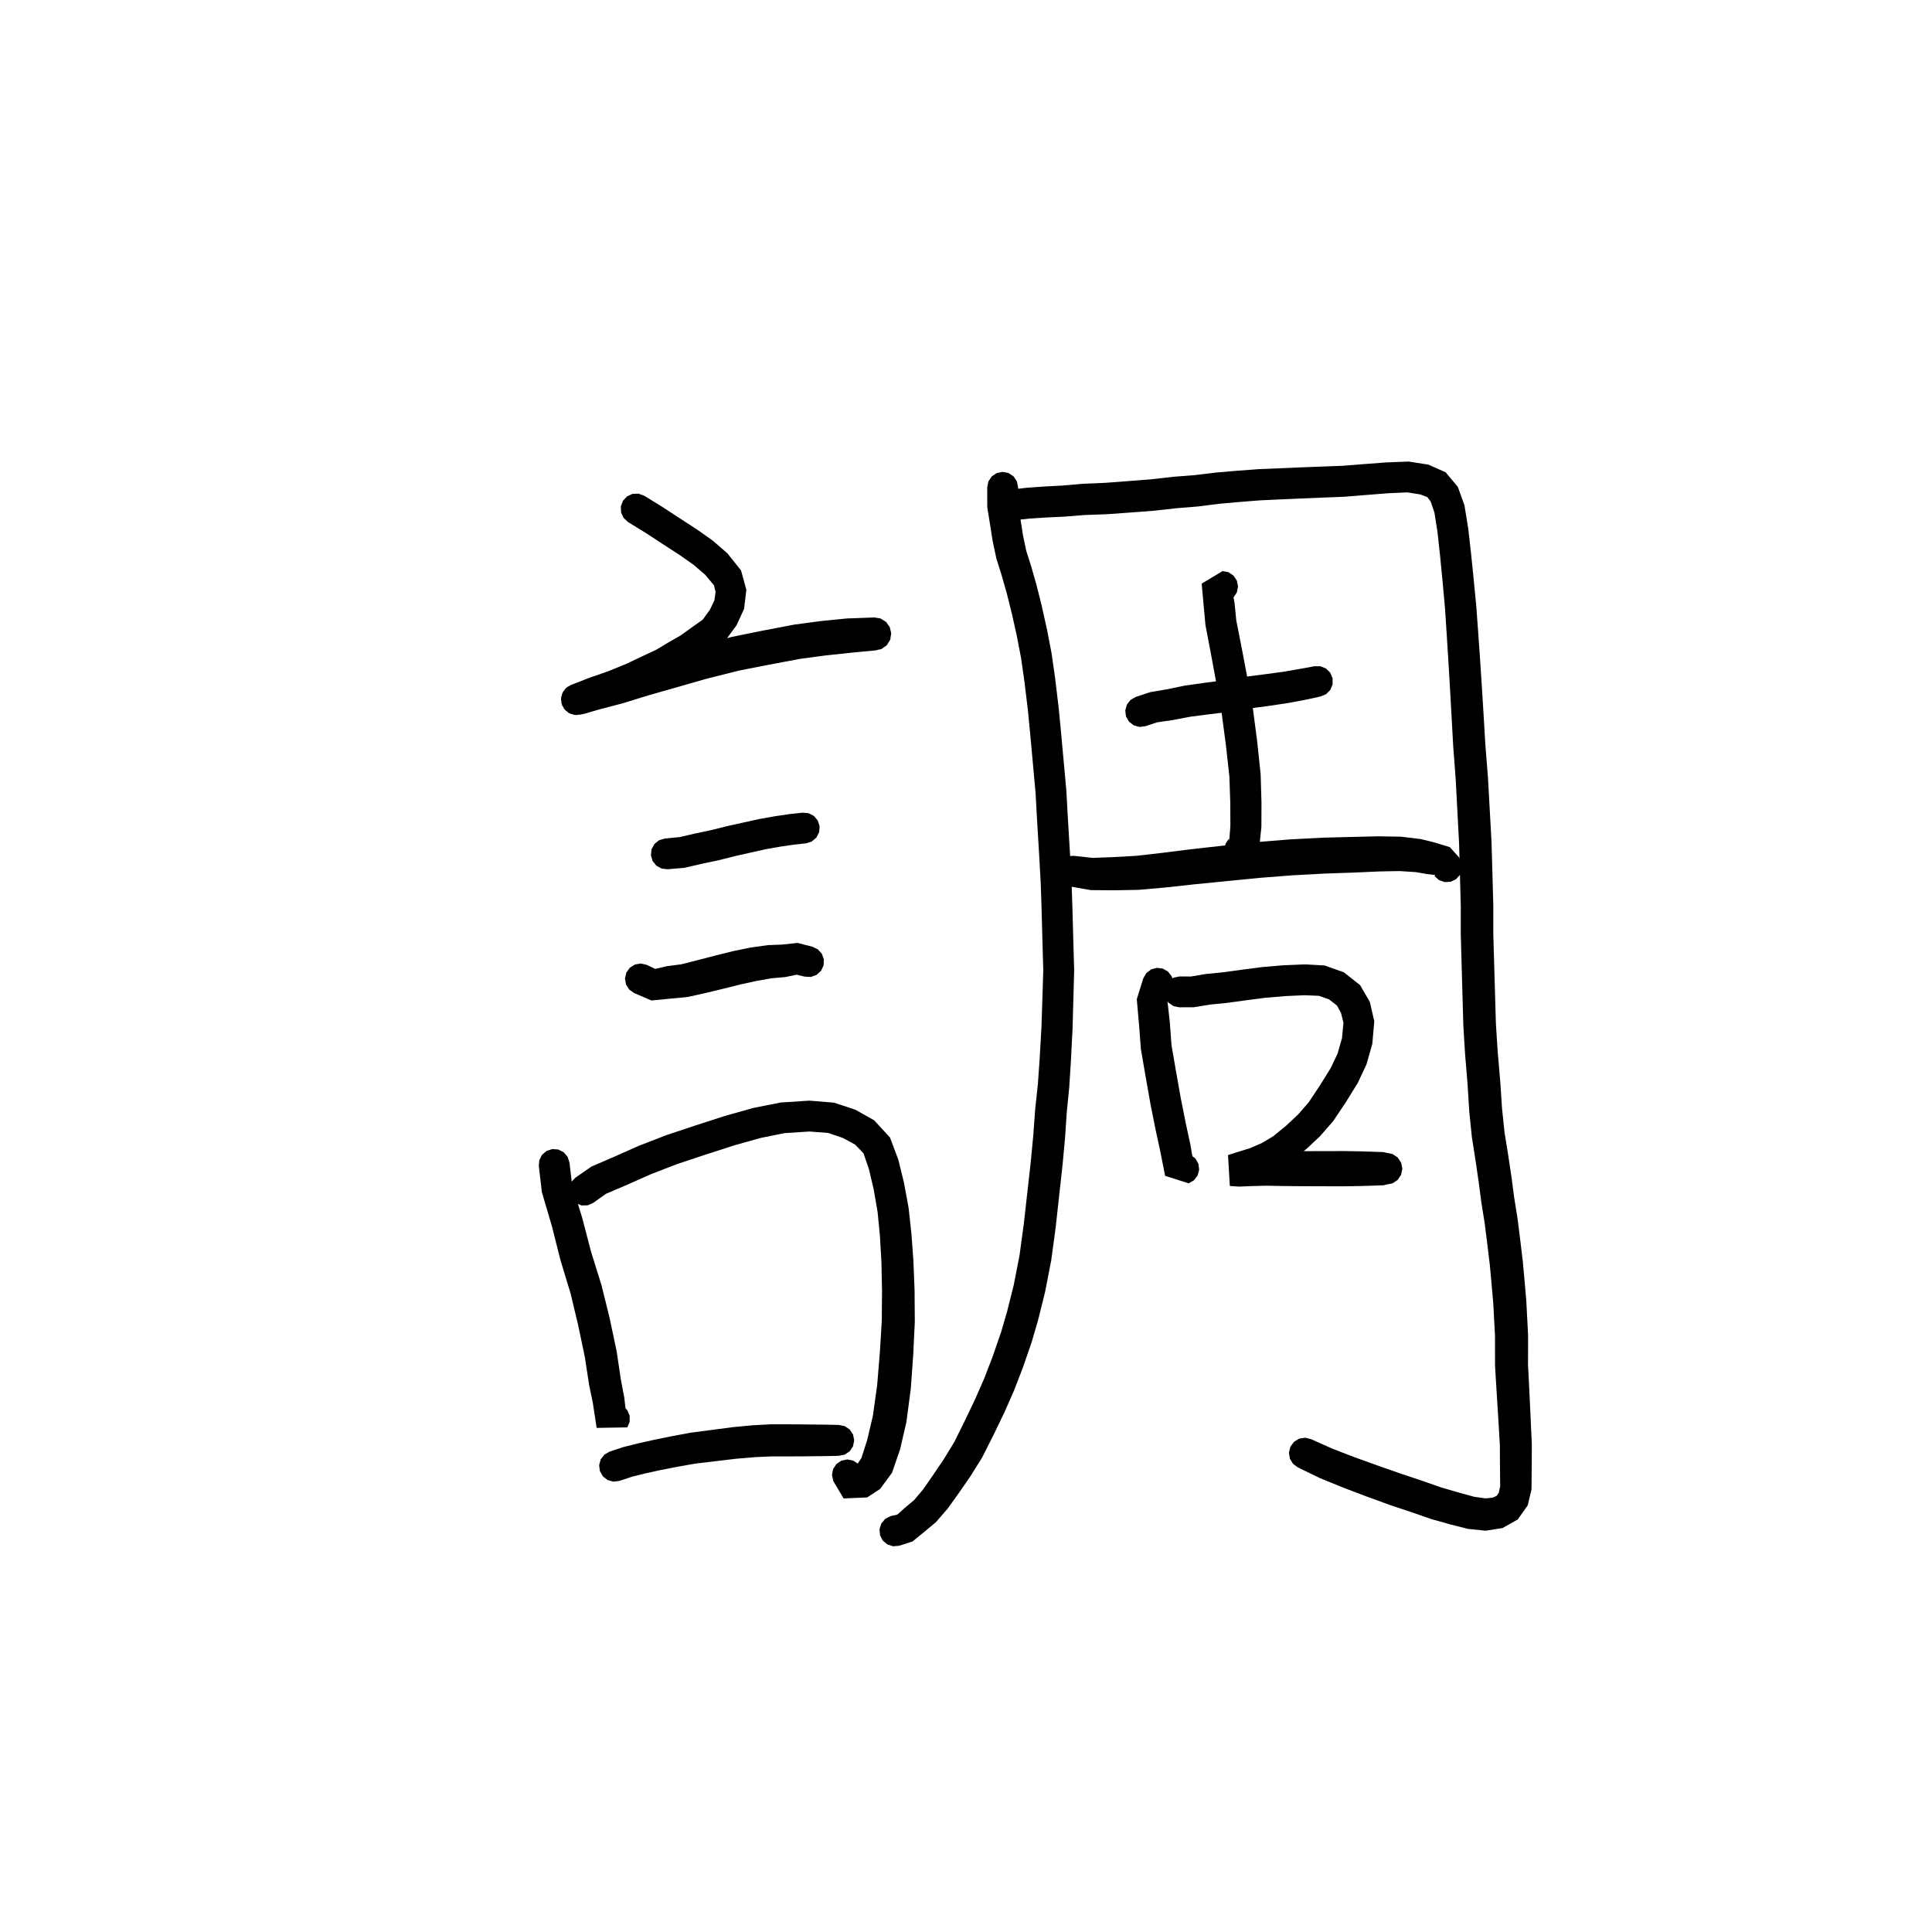
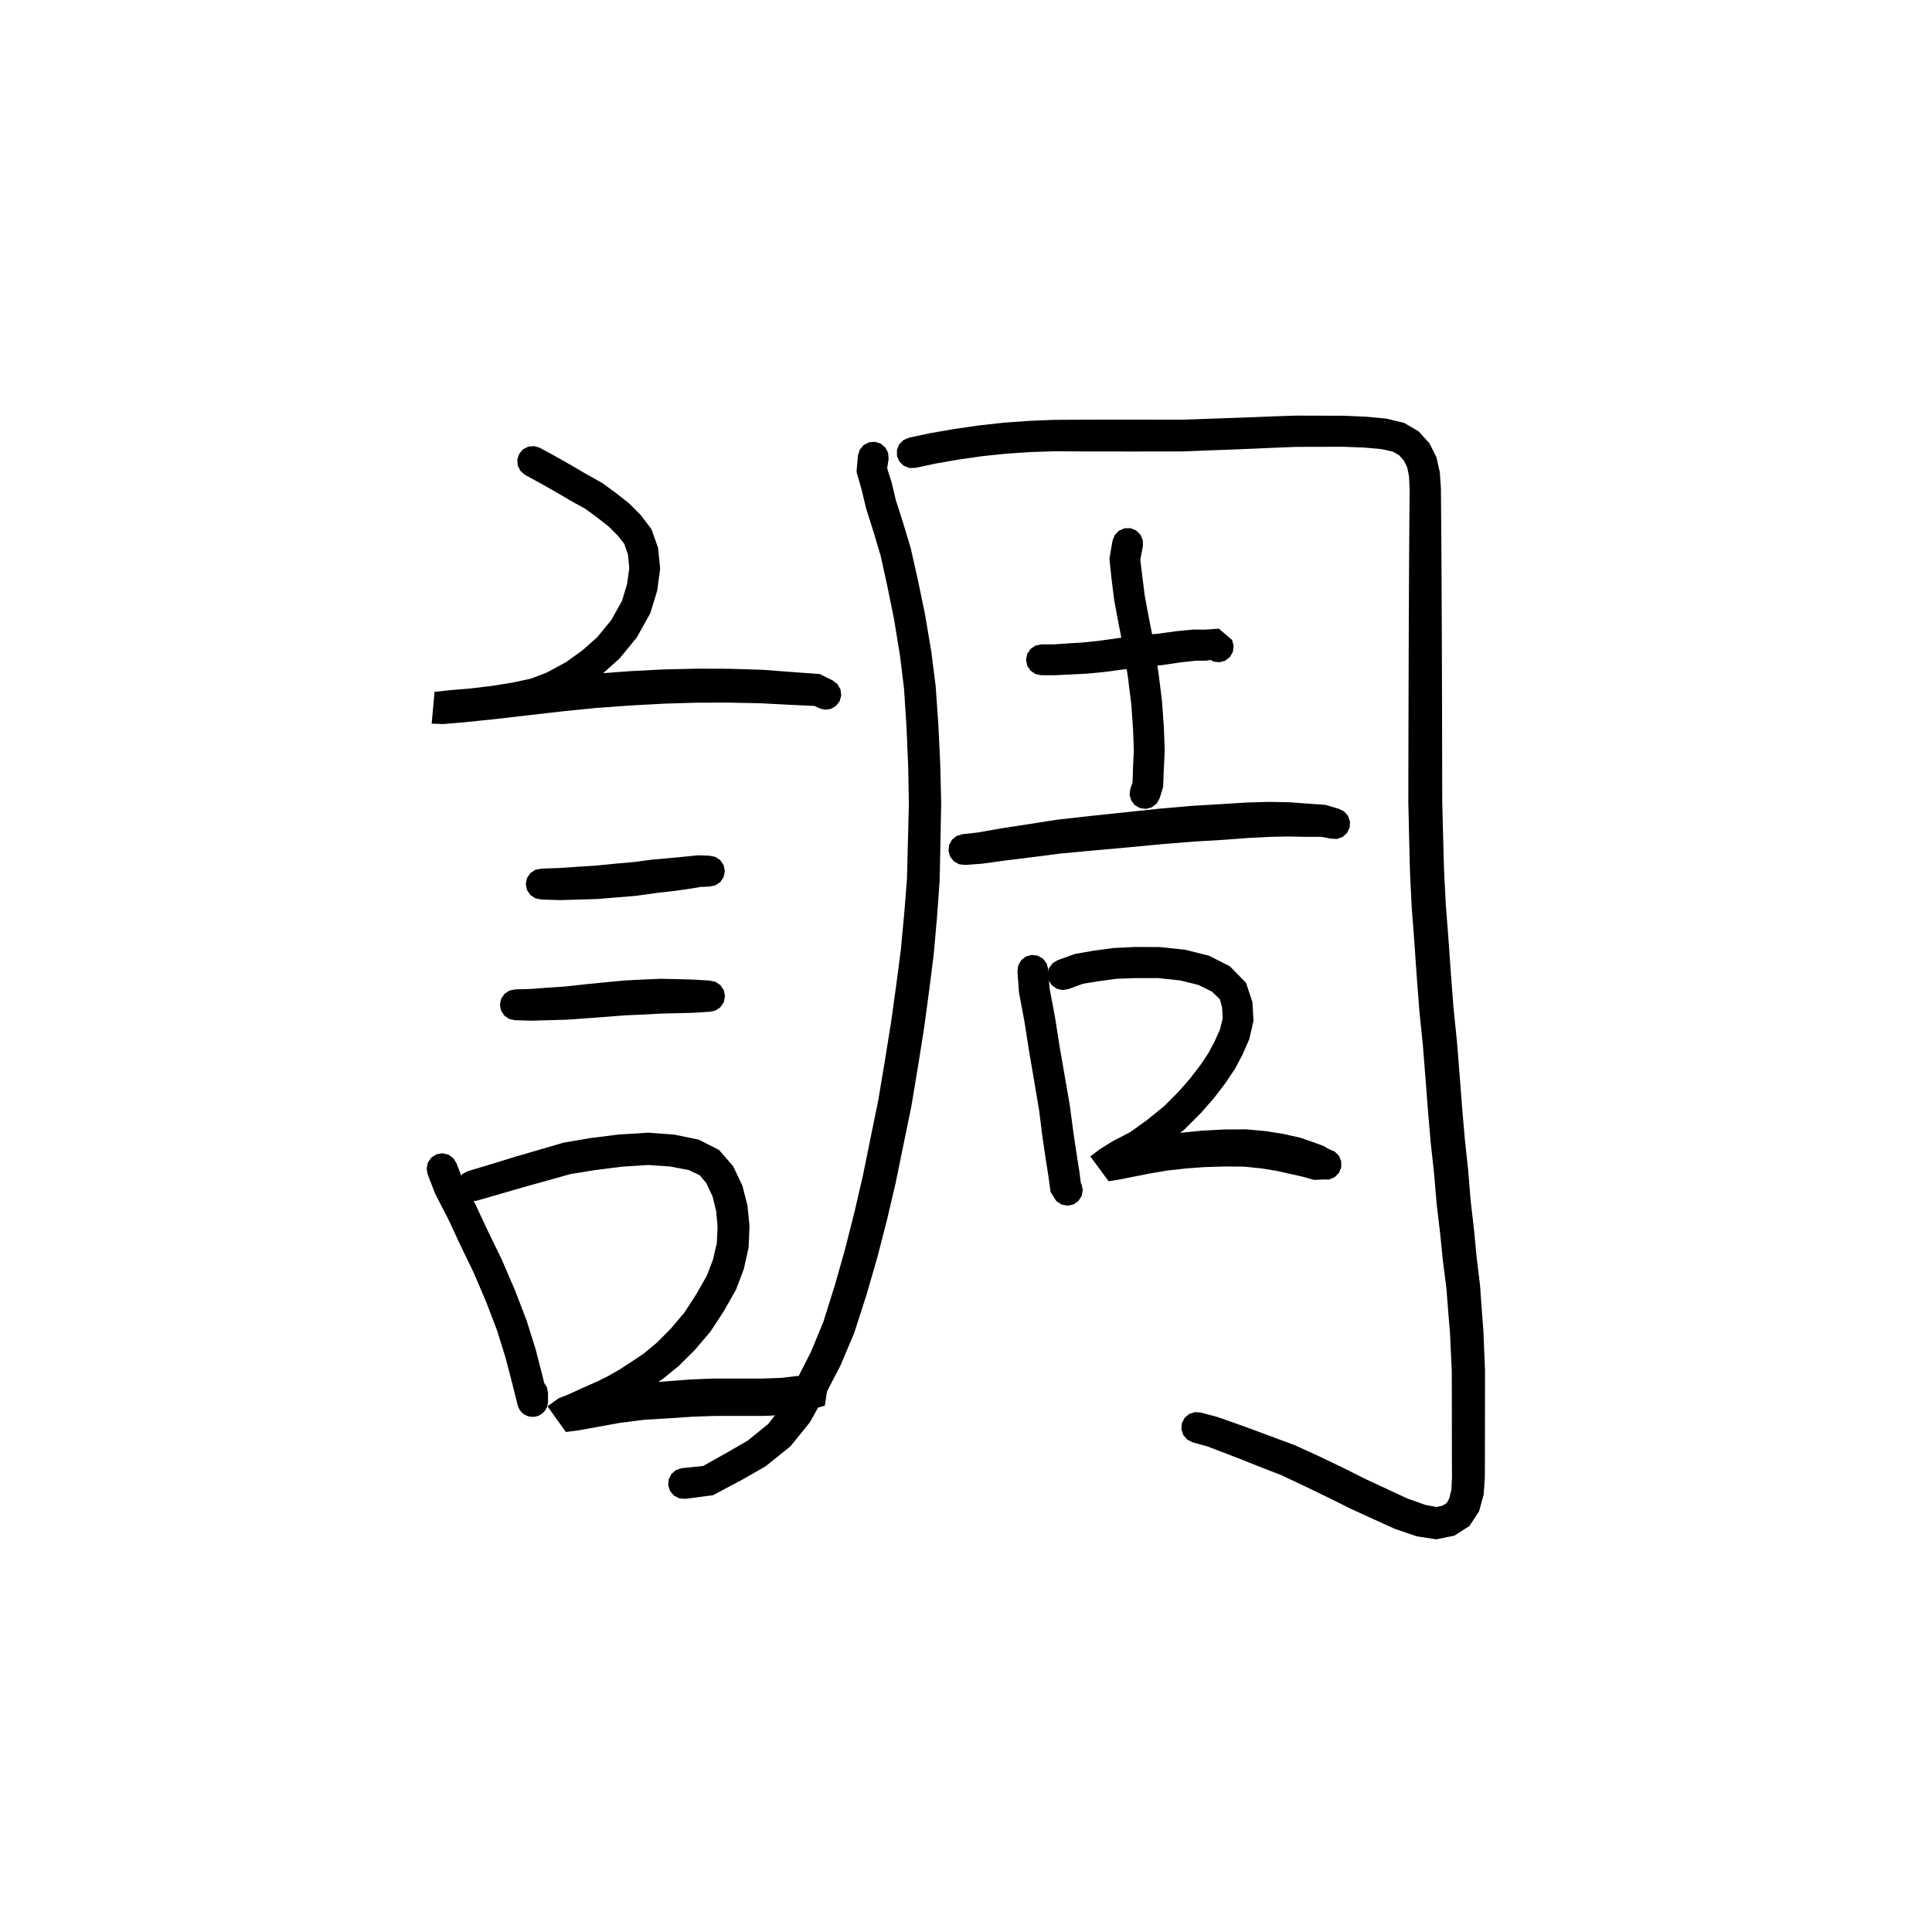
<svg xmlns="http://www.w3.org/2000/svg" viewBox="0 0 300 300" width="300" height="300">
-   <path d="M 97.516 81.059 L 100.391 82.827 L 102.954 84.507 L 105.6 86.227 L 107.744 87.737 L 109.504 89.254 L 110.868 90.884 L 111.113 91.895 L 110.935 93.216 L 110.244 94.66 L 109.131 96.207 L 107.412 97.434 L 105.646 98.699 L 103.855 99.718 L 101.934 100.875 L 99.758 101.896 L 97.273 103.074 L 94.443 104.232 L 91.381 105.296 L 89.307 106.114 L 88.632 106.367 L 87.839 106.882 L 87.305 107.662 L 87.109 108.587 L 87.282 109.516 L 87.798 110.308 L 88.577 110.843 L 89.502 111.038 L 90.431 110.865 L 91.095 110.583 L 93.038 109.793 L 96.137 108.715 L 99.2 107.462 L 101.804 106.229 L 104.182 105.107 L 106.279 103.853 L 108.238 102.73 L 110.222 101.316 L 112.52 99.596 L 114.354 97.126 L 115.538 94.552 L 115.896 91.587 L 115.07 88.58 L 112.952 85.925 L 110.694 83.96 L 108.284 82.256 L 105.573 80.493 L 102.957 78.78 L 100.028 76.977 L 99.152 76.652 L 98.217 76.687 L 97.367 77.077 L 96.732 77.762 L 96.406 78.639 L 96.441 79.573 L 96.831 80.423 Z M 90.119 110.966 L 90.771 110.829 L 92.901 110.204 L 96.819 109.171 L 100.599 107.999 L 105.136 106.707 L 109.651 105.412 L 114.773 104.123 L 119.375 103.22 L 124.254 102.305 L 128.152 101.783 L 131.961 101.375 L 133.898 101.183 L 135.989 100.993 L 136.954 100.736 L 137.748 100.129 L 138.249 99.265 L 138.381 98.274 L 138.124 97.309 L 137.517 96.515 L 136.653 96.014 L 135.663 95.882 L 133.557 95.96 L 131.476 96.036 L 127.517 96.432 L 123.38 96.981 L 118.348 97.94 L 113.576 98.913 L 108.251 100.303 L 103.659 101.686 L 99.089 103.072 L 95.369 104.311 L 91.519 105.421 L 89.363 106.135 L 88.944 106.266 L 88.089 106.67 L 87.454 107.37 L 87.135 108.26 L 87.181 109.204 L 87.585 110.058 L 88.285 110.693 L 89.175 111.012 Z M 135.826 95.877 L 135.603 96.041 L 134.686 96.224 L 133.908 96.743 L 133.389 97.52 L 133.206 98.438 L 133.389 99.355 L 133.908 100.132 L 134.686 100.651 L 135.603 100.834 L 135.826 100.998 L 136.806 100.803 L 137.636 100.248 L 138.191 99.417 L 138.386 98.438 L 138.191 97.458 L 137.636 96.627 L 136.806 96.072 Z" fill="black" fill-rule="nonzero" />
-   <path d="M 103.677 134.976 L 106.301 134.748 L 108.936 134.138 L 111.502 133.597 L 114.193 132.922 L 116.57 132.386 L 118.93 131.859 L 121.119 131.473 L 123.186 131.171 L 125.153 130.953 L 126.044 130.67 L 126.76 130.068 L 127.19 129.238 L 127.27 128.307 L 126.987 127.416 L 126.385 126.7 L 125.555 126.27 L 124.624 126.19 L 122.573 126.418 L 120.354 126.742 L 117.99 127.159 L 115.529 127.703 L 113.084 128.239 L 110.418 128.903 L 107.895 129.434 L 105.529 129.984 L 103.243 130.203 L 102.346 130.468 L 101.619 131.055 L 101.172 131.876 L 101.073 132.806 L 101.338 133.703 L 101.926 134.43 L 102.747 134.877 Z" fill="black" fill-rule="nonzero" />
-   <path d="M 98.469 154.199 L 101.153 155.355 L 104.187 155.056 L 106.729 154.821 L 109.708 154.16 L 112.406 153.508 L 115.037 152.847 L 117.463 152.321 L 119.825 151.902 L 121.939 151.718 L 123.687 151.348 L 124.977 151.655 L 125.911 151.701 L 126.791 151.385 L 127.483 150.757 L 127.883 149.912 L 127.928 148.978 L 127.613 148.097 L 126.985 147.405 L 126.139 147.006 L 123.857 146.419 L 121.409 146.675 L 119.237 146.758 L 116.51 147.144 L 113.847 147.688 L 111.121 148.367 L 108.462 149.054 L 105.816 149.733 L 103.536 150.033 L 101.748 150.448 L 100.415 149.819 L 99.503 149.613 L 98.582 149.772 L 97.791 150.272 L 97.252 151.036 L 97.046 151.948 L 97.205 152.869 L 97.705 153.66 Z" fill="black" fill-rule="nonzero" />
-   <path d="M 83.669 181.084 L 84.143 185.125 L 85.708 190.433 L 87.027 195.669 L 88.61 200.885 L 89.768 205.732 L 90.812 210.72 L 91.487 215.106 L 92.042 217.765 L 92.646 221.724 L 97.418 221.642 L 97.775 220.778 L 97.774 219.843 L 97.415 218.979 L 96.753 218.319 L 95.889 217.962 L 94.954 217.963 L 94.091 218.321 L 93.43 218.983 L 97.31 220.24 L 96.931 216.967 L 96.415 214.269 L 95.751 209.816 L 94.652 204.625 L 93.399 199.561 L 91.768 194.331 L 90.409 189.121 L 88.848 184.072 L 88.429 180.524 L 88.141 179.634 L 87.534 178.923 L 86.701 178.498 L 85.769 178.424 L 84.88 178.712 L 84.168 179.319 L 83.743 180.152 Z" fill="black" fill-rule="nonzero" />
-   <path d="M 92.111 186.785 L 94.099 185.372 L 97.456 183.936 L 101.028 182.348 L 105.074 180.782 L 109.431 179.33 L 113.932 177.874 L 118.086 176.704 L 121.852 175.947 L 125.692 175.7 L 128.58 175.923 L 130.895 176.706 L 132.788 177.737 L 134.079 179.082 L 134.913 181.488 L 135.658 184.641 L 136.279 188.239 L 136.64 191.989 L 136.87 196.054 L 136.96 200.394 L 136.922 205.108 L 136.628 209.963 L 136.206 215.082 L 135.543 219.846 L 134.653 223.62 L 133.757 226.417 L 132.927 227.641 L 132.545 227.924 L 133.512 228.484 L 133.787 228.074 L 133.258 227.303 L 132.475 226.793 L 131.556 226.622 L 130.641 226.815 L 129.87 227.344 L 129.36 228.128 L 129.189 229.047 L 129.382 229.962 L 130.997 232.676 L 134.643 232.523 L 136.671 231.198 L 138.519 228.672 L 139.767 225.041 L 140.752 220.779 L 141.428 215.632 L 141.809 210.304 L 142.051 205.249 L 142.013 200.321 L 141.835 195.821 L 141.529 191.582 L 141.087 187.564 L 140.369 183.663 L 139.506 180.119 L 138.198 176.632 L 135.739 173.96 L 132.81 172.312 L 129.5 171.22 L 125.692 170.907 L 121.229 171.196 L 116.959 172.046 L 112.542 173.287 L 107.935 174.777 L 103.453 176.272 L 99.195 177.92 L 95.535 179.546 L 91.839 181.146 L 89.362 182.858 L 88.716 183.534 L 88.377 184.405 L 88.397 185.34 L 88.774 186.196 L 89.449 186.842 L 90.32 187.181 L 91.255 187.161 Z" fill="black" fill-rule="nonzero" />
-   <path d="M 96.182 229.952 L 98.101 229.31 L 100.125 228.806 L 102.481 228.288 L 105.116 227.77 L 107.977 227.265 L 111.129 226.891 L 114.307 226.514 L 117.163 226.269 L 119.731 226.151 L 122.076 226.153 L 124.353 226.143 L 126.362 226.122 L 128.46 226.099 L 130.246 226.057 L 131.163 225.875 L 131.94 225.355 L 132.459 224.578 L 132.642 223.661 L 132.459 222.744 L 131.94 221.966 L 131.163 221.447 L 130.246 221.264 L 128.46 221.223 L 126.362 221.2 L 124.353 221.179 L 122.076 221.168 L 119.6 221.17 L 116.81 221.32 L 113.774 221.611 L 110.523 222.038 L 107.247 222.467 L 104.214 223.033 L 101.492 223.587 L 99.027 224.141 L 96.765 224.708 L 94.666 225.405 L 93.854 225.868 L 93.281 226.607 L 93.034 227.509 L 93.151 228.436 L 93.614 229.249 L 94.352 229.822 L 95.254 230.069 Z" fill="black" fill-rule="nonzero" />
-   <path d="M 153.296 75.67 L 153.302 78.751 L 153.728 81.407 L 154.139 84.006 L 154.714 86.726 L 155.54 89.349 L 156.323 92.091 L 157.109 95.236 L 157.899 98.791 L 158.552 102.18 L 159.075 105.847 L 159.605 110.216 L 160.003 114.331 L 160.404 118.744 L 160.802 123.12 L 161.068 127.907 L 161.335 132.326 L 161.602 137.118 L 161.734 141.098 L 161.868 146.049 L 161.999 150.67 L 161.859 155.151 L 161.714 159.539 L 161.434 164.453 L 161.156 168.409 L 160.738 172.288 L 160.459 176.182 L 160.056 180.416 L 159.517 185.217 L 158.981 190.008 L 158.323 194.864 L 157.409 199.552 L 156.362 203.729 L 155.456 206.826 L 154.147 210.619 L 152.849 214.005 L 151.418 217.261 L 149.846 220.559 L 148.171 223.937 L 146.535 226.608 L 144.85 229.1 L 143.332 231.286 L 141.935 232.939 L 140.485 234.148 L 139.334 235.191 L 138.293 235.419 L 137.461 235.846 L 136.856 236.559 L 136.57 237.45 L 136.647 238.382 L 137.074 239.213 L 137.787 239.818 L 138.677 240.104 L 139.609 240.027 L 141.692 239.363 L 143.577 237.817 L 145.342 236.347 L 147.159 234.25 L 148.855 231.882 L 150.653 229.285 L 152.499 226.331 L 154.306 222.745 L 155.948 219.346 L 157.464 215.906 L 158.844 212.327 L 160.213 208.352 L 161.183 205.021 L 162.278 200.626 L 163.239 195.672 L 163.921 190.617 L 164.456 185.765 L 164.989 180.924 L 165.39 176.586 L 165.646 172.712 L 166.032 168.823 L 166.289 164.743 L 166.545 159.746 L 166.668 155.295 L 166.796 150.67 L 166.659 145.916 L 166.525 140.955 L 166.389 136.9 L 166.12 132.049 L 165.852 127.629 L 165.582 122.773 L 165.177 118.31 L 164.774 113.883 L 164.369 109.695 L 163.827 105.224 L 163.279 101.392 L 162.592 97.817 L 161.775 94.139 L 160.954 90.856 L 160.13 87.972 L 159.349 85.506 L 158.852 83.137 L 158.46 80.647 L 158.082 78.392 L 158.088 75.67 L 157.906 74.753 L 157.386 73.975 L 156.609 73.456 L 155.692 73.273 L 154.775 73.456 L 153.998 73.975 L 153.478 74.753 Z" fill="black" fill-rule="nonzero" />
-   <path d="M 157.966 80.73 L 159.915 80.517 L 162.529 80.353 L 165.232 80.226 L 168.427 79.97 L 171.901 79.847 L 175.564 79.582 L 179.092 79.315 L 182.712 78.913 L 186.074 78.639 L 189.298 78.228 L 192.318 77.959 L 195.751 77.687 L 198.788 77.55 L 201.864 77.413 L 205.206 77.275 L 208.735 77.135 L 212.13 76.86 L 215.568 76.591 L 218.527 76.456 L 220.553 76.776 L 221.634 77.195 L 222.151 77.873 L 222.735 79.573 L 223.222 82.687 L 223.608 86.234 L 223.998 90.233 L 224.382 94.485 L 224.633 98.335 L 224.886 102.346 L 225.14 106.623 L 225.394 111.171 L 225.654 115.883 L 226.046 121.102 L 226.306 126.029 L 226.566 130.952 L 226.695 135.739 L 226.827 140.661 L 226.828 145.082 L 226.96 149.804 L 227.093 154.492 L 227.225 159.22 L 227.491 163.579 L 227.885 168.404 L 228.145 172.578 L 228.552 176.58 L 229.09 179.989 L 229.615 183.571 L 230.017 186.666 L 230.551 190.007 L 230.947 193.17 L 231.346 196.478 L 231.611 199.38 L 231.878 202.415 L 232.01 204.912 L 232.142 207.391 L 232.143 209.732 L 232.15 212.082 L 232.299 214.561 L 232.446 216.971 L 232.6 219.377 L 232.752 221.917 L 232.898 224.399 L 232.907 226.607 L 232.925 228.884 L 232.948 230.775 L 232.732 231.792 L 232.408 232.271 L 231.812 232.551 L 230.692 232.67 L 228.9 232.418 L 226.549 231.774 L 223.838 230.986 L 220.808 229.928 L 217.606 228.86 L 213.885 227.558 L 210.299 226.265 L 206.898 224.954 L 203.591 223.475 L 202.673 223.25 L 201.739 223.393 L 200.931 223.883 L 200.372 224.645 L 200.147 225.563 L 200.291 226.497 L 200.781 227.305 L 201.543 227.865 L 204.932 229.51 L 208.495 230.967 L 212.142 232.353 L 215.92 233.73 L 219.148 234.804 L 222.278 235.889 L 225.192 236.709 L 227.931 237.403 L 230.692 237.687 L 233.322 237.271 L 235.673 235.944 L 237.223 233.744 L 237.811 231.278 L 237.834 228.884 L 237.852 226.607 L 237.861 224.261 L 237.739 221.655 L 237.624 219.105 L 237.509 216.69 L 237.389 214.278 L 237.27 211.936 L 237.277 209.732 L 237.278 207.252 L 237.141 204.642 L 237.006 202.049 L 236.737 198.924 L 236.466 195.933 L 236.061 192.544 L 235.654 189.278 L 235.117 185.923 L 234.715 182.857 L 234.169 179.207 L 233.636 175.92 L 233.238 172.154 L 232.964 168.025 L 232.553 163.207 L 232.284 158.994 L 232.148 154.347 L 232.013 149.66 L 231.878 145.008 L 231.878 140.589 L 231.742 135.601 L 231.603 130.745 L 231.328 125.757 L 231.052 120.773 L 230.64 115.546 L 230.365 110.883 L 230.083 106.323 L 229.801 102.029 L 229.519 98.004 L 229.234 94.087 L 228.814 89.767 L 228.401 85.73 L 227.983 82.046 L 227.399 78.463 L 226.376 75.61 L 224.482 73.341 L 221.814 72.152 L 218.75 71.669 L 215.28 71.802 L 211.754 72.069 L 208.452 72.329 L 205.017 72.457 L 201.663 72.587 L 198.578 72.717 L 195.455 72.849 L 191.923 73.113 L 188.782 73.38 L 185.578 73.771 L 182.243 74.033 L 178.631 74.435 L 175.195 74.703 L 171.625 74.974 L 168.136 75.119 L 164.902 75.399 L 162.248 75.54 L 159.505 75.733 L 157.436 75.967 L 156.545 76.249 L 155.83 76.851 L 155.399 77.681 L 155.319 78.613 L 155.602 79.504 L 156.204 80.219 L 157.034 80.65 Z" fill="black" fill-rule="nonzero" />
-   <path d="M 177.878 112.764 L 179.68 112.16 L 182.103 111.812 L 184.756 111.302 L 187.618 110.931 L 190.871 110.536 L 194.093 110 L 197.142 109.595 L 200.011 109.164 L 202.797 108.643 L 205.046 108.153 L 205.909 107.795 L 206.57 107.133 L 206.927 106.269 L 206.926 105.334 L 206.567 104.47 L 205.905 103.81 L 205.041 103.453 L 204.106 103.454 L 201.891 103.857 L 199.23 104.318 L 196.474 104.69 L 193.362 105.089 L 190.155 105.625 L 186.98 106.034 L 183.95 106.466 L 181.245 107.028 L 178.579 107.482 L 176.363 108.218 L 175.551 108.681 L 174.977 109.419 L 174.73 110.321 L 174.847 111.249 L 175.31 112.061 L 176.049 112.634 L 176.951 112.881 Z" fill="black" fill-rule="nonzero" />
-   <path d="M 189.844 88.675 L 186.597 90.623 L 186.915 94.15 L 187.183 97.065 L 187.992 101.303 L 188.78 105.574 L 189.699 110.734 L 190.362 115.738 L 190.9 120.578 L 191.038 124.729 L 191.052 128.205 L 190.872 130.649 L 190.828 130.225 L 190.308 131.003 L 190.126 131.92 L 190.308 132.837 L 190.828 133.614 L 191.605 134.133 L 192.522 134.316 L 193.439 134.133 L 194.217 133.614 L 195.512 131.851 L 195.868 128.402 L 195.882 124.646 L 195.752 120.226 L 195.219 115.155 L 194.542 109.98 L 193.586 104.694 L 192.767 100.393 L 191.968 96.328 L 191.701 93.618 L 191.305 91.52 L 189.844 93.468 L 190.761 93.285 L 191.538 92.766 L 192.058 91.988 L 192.24 91.071 L 192.058 90.154 L 191.538 89.377 L 190.761 88.858 Z" fill="black" fill-rule="nonzero" />
-   <path d="M 166.067 137.64 L 169.375 138.215 L 172.9 138.245 L 176.767 138.176 L 180.896 137.817 L 185.458 137.317 L 190.532 136.816 L 195.721 136.304 L 200.742 135.915 L 205.764 135.646 L 210.289 135.491 L 214.135 135.318 L 217.317 135.259 L 219.879 135.425 L 221.564 135.719 L 222.859 135.865 L 222.748 136.036 L 223.444 136.66 L 224.326 136.97 L 225.26 136.919 L 226.103 136.515 L 226.727 135.819 L 227.037 134.937 L 226.986 134.004 L 226.582 133.16 L 225.132 131.546 L 222.677 130.799 L 220.612 130.289 L 217.549 129.92 L 214.034 129.861 L 210.113 129.955 L 205.531 130.069 L 200.374 130.335 L 195.216 130.75 L 189.96 131.309 L 184.854 131.879 L 180.309 132.451 L 176.403 132.896 L 172.77 133.094 L 169.688 133.214 L 166.745 132.896 L 165.812 132.947 L 164.969 133.351 L 164.344 134.047 L 164.034 134.929 L 164.085 135.863 L 164.489 136.706 L 165.185 137.33 Z" fill="black" fill-rule="nonzero" />
-   <path d="M 177.526 151.921 L 176.519 155.154 L 176.876 159.18 L 177.154 162.887 L 177.84 166.885 L 178.649 171.468 L 179.462 175.532 L 180.129 178.598 L 180.922 182.586 L 184.575 183.746 L 185.387 183.283 L 185.96 182.545 L 186.207 181.643 L 186.09 180.715 L 185.627 179.903 L 184.889 179.33 L 183.987 179.083 L 183.059 179.2 L 185.372 180.806 L 184.827 177.652 L 184.154 174.558 L 183.36 170.585 L 182.561 166.061 L 181.909 162.292 L 181.651 158.767 L 181.294 155.56 L 182.072 153.436 L 182.189 152.509 L 181.942 151.607 L 181.369 150.868 L 180.557 150.405 L 179.629 150.288 L 178.727 150.535 L 177.989 151.109 Z" fill="black" fill-rule="nonzero" />
-   <path d="M 183.147 156.414 L 185.373 156.404 L 187.88 155.992 L 190.529 155.728 L 193.509 155.322 L 196.526 154.927 L 199.639 154.668 L 202.567 154.539 L 204.8 154.631 L 206.37 155.181 L 207.598 156.137 L 208.234 157.294 L 208.611 158.828 L 208.381 161.213 L 207.689 163.623 L 206.628 165.854 L 204.971 168.526 L 203.201 171.188 L 201.514 173.111 L 199.654 174.845 L 197.698 176.439 L 195.977 177.469 L 194.092 178.292 L 192.06 178.923 L 190.686 179.36 L 190.968 184.157 L 192.387 184.256 L 194.156 184.182 L 196.61 184.116 L 199.085 184.163 L 201.496 184.187 L 204.04 184.199 L 206.451 184.205 L 208.862 184.207 L 211.272 184.166 L 213.013 184.112 L 214.844 184.05 L 215.29 183.937 L 216.233 183.749 L 217.032 183.215 L 217.566 182.416 L 217.754 181.473 L 217.566 180.53 L 217.032 179.731 L 216.233 179.197 L 215.29 179.01 L 214.844 178.897 L 213.013 178.835 L 211.272 178.78 L 208.862 178.739 L 206.451 178.741 L 204.04 178.747 L 201.496 178.76 L 199.085 178.783 L 196.471 178.831 L 193.835 179.032 L 192.122 179.226 L 191.934 179.325 L 192.484 183.854 L 193.52 183.488 L 195.774 182.779 L 198.175 181.728 L 200.472 180.347 L 202.801 178.459 L 204.959 176.442 L 207.022 174.08 L 209.002 171.117 L 210.827 168.164 L 212.177 165.306 L 213.092 162.09 L 213.398 158.583 L 212.703 155.564 L 211.196 152.971 L 208.675 150.979 L 205.691 149.922 L 202.567 149.747 L 199.334 149.885 L 196.019 150.162 L 192.875 150.571 L 189.962 150.969 L 187.254 151.24 L 184.939 151.631 L 183.147 151.622 L 182.23 151.804 L 181.453 152.323 L 180.933 153.101 L 180.751 154.018 L 180.933 154.935 L 181.453 155.712 L 182.23 156.232 Z" fill="black" fill-rule="nonzero" />
+   <path d="M 81.553 73.755 L 83.993 75.086 L 86.325 76.406 L 88.61 77.75 L 90.923 79.031 L 92.77 80.391 L 94.506 81.75 L 95.902 83.146 L 96.926 84.431 L 97.502 86.087 L 97.716 88.202 L 97.371 90.686 L 96.577 93.325 L 94.917 96.285 L 92.748 98.931 L 90.445 100.986 L 87.864 102.832 L 84.902 104.436 L 82.424 105.381 L 79.581 105.993 L 76.342 106.511 L 73.083 106.902 L 69.879 107.169 L 67.477 107.433 L 67.031 112.368 L 68.809 112.434 L 71.586 112.2 L 76.438 111.711 L 81.942 111.077 L 87.546 110.434 L 92.709 109.918 L 98.137 109.531 L 103.163 109.262 L 108.182 109.115 L 113.202 109.1 L 118.213 109.209 L 122.318 109.423 L 126.494 109.622 L 127.165 109.956 L 128.067 110.203 L 128.994 110.086 L 129.807 109.623 L 130.38 108.884 L 130.627 107.982 L 130.51 107.055 L 130.047 106.242 L 129.308 105.669 L 127.301 104.664 L 122.637 104.327 L 118.439 104.005 L 113.271 103.847 L 108.113 103.831 L 102.953 103.952 L 97.801 104.219 L 92.247 104.635 L 86.963 105.191 L 81.317 105.887 L 75.839 106.592 L 71.048 107.175 L 68.467 107.477 L 67.835 107.543 L 68.193 112.21 L 70.344 111.939 L 73.569 111.67 L 77.006 111.257 L 80.464 110.703 L 83.782 109.977 L 86.929 108.779 L 90.395 106.901 L 93.439 104.728 L 96.225 102.23 L 98.878 98.983 L 100.968 95.246 L 102.049 91.725 L 102.507 88.316 L 102.186 85.074 L 101.155 82.176 L 99.5 79.979 L 97.681 78.161 L 95.667 76.573 L 93.496 74.987 L 90.988 73.589 L 88.72 72.255 L 86.32 70.896 L 83.848 69.548 L 82.956 69.269 L 82.025 69.353 L 81.196 69.787 L 80.597 70.504 L 80.318 71.397 L 80.402 72.328 L 80.836 73.156 Z" fill="black" fill-rule="nonzero" />
+   <path d="M 84.04 139.673 L 87.001 139.77 L 89.785 139.686 L 92.788 139.599 L 95.79 139.35 L 98.928 139.083 L 101.893 138.662 L 104.54 138.365 L 106.85 138.043 L 108.776 137.726 L 110.156 137.664 L 111.073 137.482 L 111.851 136.962 L 112.37 136.185 L 112.552 135.268 L 112.37 134.351 L 111.851 133.573 L 111.073 133.054 L 110.156 132.872 L 108.412 132.81 L 106.23 133.029 L 103.987 133.242 L 101.276 133.481 L 98.348 133.863 L 95.326 134.132 L 92.435 134.419 L 89.545 134.6 L 86.883 134.783 L 84.04 134.881 L 83.123 135.063 L 82.346 135.582 L 81.826 136.36 L 81.644 137.277 L 81.826 138.194 L 82.346 138.971 L 83.123 139.491 Z" fill="black" fill-rule="nonzero" />
+   <path d="M 80.022 158.423 L 82.543 158.491 L 85.236 158.416 L 88.104 158.335 L 91.104 158.116 L 94.182 157.887 L 97.215 157.654 L 99.973 157.536 L 102.724 157.39 L 105.201 157.332 L 107.701 157.265 L 110.156 157.11 L 111.083 156.925 L 111.869 156.4 L 112.394 155.614 L 112.578 154.688 L 112.394 153.761 L 111.869 152.975 L 111.083 152.45 L 110.156 152.265 L 107.701 152.11 L 105.201 152.043 L 102.589 151.985 L 99.714 152.107 L 96.847 152.257 L 93.719 152.56 L 90.637 152.866 L 87.744 153.183 L 84.988 153.37 L 82.413 153.563 L 80.022 153.631 L 79.105 153.813 L 78.328 154.332 L 77.808 155.11 L 77.626 156.027 L 77.808 156.944 L 78.328 157.721 L 79.105 158.241 Z" fill="black" fill-rule="nonzero" />
+   <path d="M 66.402 182.333 L 67.577 185.376 L 69.568 189.227 L 71.427 193.219 L 73.547 197.605 L 75.51 202.202 L 77.202 206.644 L 78.494 210.806 L 79.416 214.351 L 79.955 216.479 L 80.219 217.506 L 80.351 218.104 L 80.71 218.967 L 81.372 219.628 L 82.236 219.985 L 83.171 219.984 L 84.034 219.625 L 84.695 218.963 L 85.052 218.099 L 85.051 217.164 L 84.915 216.422 L 84.644 215.307 L 84.111 213.149 L 83.157 209.462 L 81.771 205.052 L 79.981 200.387 L 77.926 195.609 L 75.76 191.156 L 73.869 187.113 L 71.931 183.374 L 70.875 180.613 L 70.375 179.823 L 69.612 179.283 L 68.7 179.078 L 67.778 179.237 L 66.988 179.736 L 66.449 180.5 L 66.243 181.412 Z M 85.097 217.634 L 85.097 216.295 L 84.915 215.378 L 84.395 214.6 L 83.618 214.081 L 82.701 213.898 L 81.784 214.081 L 81.006 214.6 L 80.487 215.378 L 80.305 216.295 L 80.305 217.634 L 80.487 218.551 L 81.006 219.328 L 81.784 219.848 L 82.701 220.03 L 83.618 219.848 L 84.395 219.328 L 84.915 218.551 Z" fill="black" fill-rule="nonzero" />
+   <path d="M 74.002 186.451 L 77.807 185.353 L 81.245 184.361 L 84.987 183.315 L 88.604 182.303 L 92.437 181.681 L 96.596 181.161 L 100.647 180.9 L 104.07 181.136 L 106.976 181.693 L 108.654 182.495 L 109.686 183.733 L 110.651 185.787 L 111.205 188.049 L 111.428 190.504 L 111.304 193.056 L 110.707 195.615 L 109.766 198.071 L 108.146 200.927 L 106.272 203.817 L 104.168 206.304 L 102.056 208.435 L 99.973 210.172 L 98.099 211.432 L 96.299 212.6 L 94.542 213.612 L 92.79 214.495 L 90.67 215.424 L 88.395 216.469 L 86.734 217.131 L 85.014 218.372 L 87.866 222.356 L 89.627 222.141 L 93.016 221.529 L 96.287 220.935 L 100.003 220.464 L 103.795 220.235 L 107.504 219.988 L 110.877 219.868 L 114.978 219.867 L 118.518 219.865 L 121.942 219.709 L 124.659 219.198 L 128.073 218.283 L 128.658 214.469 L 128.287 213.576 L 127.602 212.893 L 126.709 212.524 L 125.742 212.525 L 124.849 212.896 L 124.166 213.581 L 123.797 214.474 L 123.798 215.441 L 124.829 213.859 L 123.779 213.659 L 121.406 213.952 L 118.402 214.063 L 114.978 214.061 L 110.775 214.061 L 107.183 214.208 L 103.392 214.497 L 99.417 214.803 L 95.365 215.404 L 91.94 216.15 L 88.631 216.876 L 87.178 217.198 L 89.227 221.181 L 88.846 221.619 L 90.4 220.941 L 92.679 219.844 L 94.844 218.898 L 96.842 217.906 L 98.835 216.775 L 100.785 215.533 L 102.929 214.114 L 105.399 212.101 L 107.841 209.679 L 110.291 206.808 L 112.435 203.537 L 114.296 200.233 L 115.498 197.063 L 116.241 193.729 L 116.384 190.389 L 116.072 187.218 L 115.287 184.123 L 113.841 181.089 L 111.659 178.576 L 108.515 176.968 L 104.724 176.186 L 100.647 175.886 L 96.127 176.16 L 91.715 176.712 L 87.512 177.43 L 83.629 178.56 L 79.872 179.657 L 76.434 180.719 L 72.65 181.853 L 71.821 182.287 L 71.222 183.004 L 70.943 183.897 L 71.027 184.828 L 71.461 185.656 L 72.178 186.255 L 73.071 186.534 Z" fill="black" fill-rule="nonzero" />
+   <path d="M 133.221 70.718 L 133 73.271 L 133.823 76.153 L 134.502 79 L 135.585 82.406 L 136.752 86.315 L 137.789 91.041 L 138.835 96.202 L 139.74 101.739 L 140.381 106.972 L 140.761 112.907 L 141.013 118.745 L 141.129 124.688 L 140.98 130.658 L 140.832 136.486 L 140.418 141.752 L 139.872 147.579 L 139.195 152.74 L 138.387 158.593 L 137.447 164.446 L 136.383 170.822 L 135.323 175.995 L 133.995 182.527 L 132.678 188.223 L 131.232 193.923 L 129.663 199.48 L 127.851 205.248 L 125.947 209.875 L 123.752 214.184 L 121.619 218.145 L 119.272 221.125 L 116.14 223.673 L 112.863 225.573 L 109.164 227.641 L 105.858 227.977 L 104.969 228.266 L 104.258 228.872 L 103.833 229.705 L 103.759 230.637 L 104.047 231.527 L 104.654 232.238 L 105.486 232.663 L 106.418 232.737 L 110.702 232.18 L 115.217 229.784 L 118.905 227.667 L 122.737 224.59 L 125.747 220.872 L 128.168 216.53 L 130.527 212 L 132.64 206.984 L 134.578 200.966 L 136.223 195.273 L 137.724 189.455 L 139.086 183.634 L 140.436 177.041 L 141.519 171.767 L 142.598 165.286 L 143.532 159.353 L 144.332 153.421 L 144.994 148.135 L 145.519 142.177 L 145.909 136.728 L 146.029 130.771 L 146.148 124.688 L 145.996 118.577 L 145.712 112.629 L 145.288 106.51 L 144.59 101.029 L 143.621 95.316 L 142.523 90.031 L 141.417 85.114 L 140.174 80.987 L 139.114 77.697 L 138.454 74.918 L 137.759 72.711 L 137.984 71.247 L 137.904 70.315 L 137.474 69.485 L 136.759 68.883 L 135.867 68.601 L 134.936 68.681 L 134.106 69.111 L 133.504 69.826 Z" fill="black" fill-rule="nonzero" />
+   <path d="M 142.132 72.656 L 145.207 71.996 L 148.97 71.34 L 152.641 70.819 L 156.304 70.437 L 160.105 70.189 L 163.776 70.074 L 166.808 70.092 L 170.022 70.105 L 173.103 70.107 L 176.317 70.109 L 180.067 70.103 L 183.729 70.096 L 187.256 69.953 L 191.006 69.816 L 194.495 69.675 L 197.707 69.535 L 201.271 69.391 L 205.112 69.382 L 208.547 69.373 L 211.789 69.494 L 214.524 69.734 L 216.315 70.142 L 217.265 70.702 L 217.998 71.529 L 218.512 72.571 L 218.791 73.969 L 218.889 76.007 L 218.868 78.348 L 218.845 81.027 L 218.824 83.973 L 218.802 87.321 L 218.785 90.938 L 218.766 94.955 L 218.747 99.375 L 218.731 104.062 L 218.716 109.152 L 218.704 114.375 L 218.693 119.732 L 218.684 124.588 L 218.809 130.111 L 218.938 135.368 L 219.204 140.793 L 219.603 146.042 L 220.003 151.801 L 220.407 157.068 L 220.944 162.294 L 221.341 167.35 L 221.744 172.581 L 222.148 177.311 L 222.688 182.263 L 223.097 187.094 L 223.642 191.667 L 224.056 195.827 L 224.602 200.087 L 224.876 203.638 L 225.151 206.948 L 225.293 209.981 L 225.434 212.869 L 225.439 216.027 L 225.442 218.973 L 225.444 221.786 L 225.449 224.598 L 225.452 227.277 L 225.466 229.342 L 225.378 231.306 L 225.023 232.724 L 224.632 233.405 L 224.003 233.791 L 223.058 234.006 L 221.303 233.673 L 218.522 232.683 L 215.424 231.242 L 211.987 229.641 L 208.525 227.906 L 204.874 226.152 L 201.012 224.391 L 197.035 222.92 L 193.525 221.612 L 189.045 220.031 L 186.456 219.34 L 185.524 219.275 L 184.637 219.571 L 183.931 220.185 L 183.514 221.021 L 183.449 221.954 L 183.745 222.841 L 184.359 223.546 L 185.195 223.964 L 187.518 224.612 L 191.788 226.245 L 195.242 227.615 L 199.033 229.091 L 202.671 230.813 L 206.251 232.541 L 209.754 234.287 L 213.281 235.901 L 216.612 237.406 L 219.992 238.559 L 223.058 239.03 L 225.863 238.441 L 228.18 236.952 L 229.664 234.687 L 230.381 232.087 L 230.561 229.497 L 230.574 227.277 L 230.578 224.598 L 230.582 221.786 L 230.585 218.973 L 230.588 216.027 L 230.593 212.756 L 230.466 209.751 L 230.34 206.624 L 230.079 203.237 L 229.817 199.556 L 229.292 195.245 L 228.902 191.101 L 228.376 186.566 L 227.981 181.755 L 227.45 176.796 L 227.051 172.151 L 226.65 166.936 L 226.244 161.813 L 225.709 156.592 L 225.309 151.413 L 224.906 145.654 L 224.502 140.457 L 224.232 135.167 L 224.092 129.979 L 223.95 124.519 L 223.941 119.732 L 223.93 114.375 L 223.918 109.152 L 223.903 104.062 L 223.887 99.375 L 223.868 94.955 L 223.849 90.938 L 223.832 87.321 L 223.81 83.973 L 223.789 81.027 L 223.766 78.348 L 223.745 75.868 L 223.575 73.352 L 223.051 71 L 221.958 68.829 L 220.28 66.977 L 218.015 65.661 L 215.253 64.998 L 212.095 64.702 L 208.641 64.556 L 205.112 64.546 L 201.184 64.538 L 197.516 64.661 L 194.3 64.79 L 190.824 64.916 L 187.074 65.047 L 183.637 65.172 L 180.067 65.165 L 176.317 65.159 L 173.103 65.161 L 170.022 65.163 L 166.808 65.176 L 163.68 65.194 L 159.85 65.347 L 155.883 65.634 L 152.046 66.056 L 148.218 66.607 L 144.302 67.29 L 141.127 67.969 L 140.269 68.34 L 139.618 69.011 L 139.273 69.88 L 139.286 70.815 L 139.657 71.673 L 140.328 72.324 L 141.197 72.669 Z" fill="black" fill-rule="nonzero" />
+   <path d="M 161.719 104.852 L 163.803 104.852 L 166.143 104.738 L 168.607 104.617 L 171.384 104.357 L 174.366 103.961 L 177.393 103.567 L 180.351 103.29 L 183.182 102.87 L 185.575 102.599 L 187.287 102.589 L 188.634 102.378 L 187.031 101.518 L 187.604 102.257 L 188.416 102.72 L 189.344 102.837 L 190.246 102.59 L 190.984 102.016 L 191.447 101.204 L 191.564 100.277 L 191.317 99.375 L 189.268 97.622 L 187.043 97.768 L 185.273 97.758 L 182.577 98.023 L 179.783 98.407 L 176.848 98.665 L 173.714 99.074 L 170.804 99.482 L 168.223 99.758 L 165.866 99.905 L 163.653 100.059 L 161.719 100.059 L 160.802 100.242 L 160.024 100.761 L 159.505 101.538 L 159.322 102.455 L 159.505 103.372 L 160.024 104.15 L 160.802 104.669 Z" fill="black" fill-rule="nonzero" />
+   <path d="M 172.754 83.946 L 172.27 86.769 L 172.598 89.882 L 173.012 93.184 L 173.696 96.883 L 174.492 100.859 L 175.149 105.195 L 175.673 109.386 L 175.933 113.166 L 176.064 116.518 L 175.932 119.231 L 175.863 121.548 L 175.517 122.457 L 175.4 123.384 L 175.647 124.286 L 176.22 125.025 L 177.032 125.488 L 177.96 125.605 L 178.862 125.358 L 179.6 124.784 L 180.063 123.972 L 180.61 122.202 L 180.72 119.43 L 180.856 116.518 L 180.719 112.905 L 180.443 108.917 L 179.896 104.537 L 179.213 100.034 L 178.402 95.975 L 177.747 92.441 L 177.357 89.314 L 177.061 86.892 L 177.469 84.804 L 177.454 83.869 L 177.082 83.011 L 176.41 82.361 L 175.54 82.017 L 174.605 82.033 L 173.748 82.405 L 173.098 83.077 Z" fill="black" fill-rule="nonzero" />
+   <path d="M 149.882 134.306 L 152.437 134.121 L 156.192 133.606 L 160.069 133.131 L 164.716 132.53 L 169.888 132.052 L 175.38 131.559 L 180.722 131.053 L 185.488 130.673 L 190.02 130.406 L 193.881 130.118 L 197.132 129.949 L 200.096 129.89 L 202.86 129.946 L 205.158 129.941 L 206.673 130.226 L 207.607 130.272 L 208.487 129.957 L 209.18 129.328 L 209.579 128.483 L 209.625 127.549 L 209.309 126.669 L 208.681 125.976 L 207.836 125.577 L 205.779 124.97 L 203.077 124.786 L 200.217 124.574 L 197.019 124.516 L 193.575 124.615 L 189.668 124.862 L 185.092 125.131 L 180.215 125.554 L 174.843 126.119 L 169.353 126.698 L 164.079 127.292 L 159.351 128.03 L 155.46 128.626 L 151.804 129.272 L 149.448 129.533 L 148.552 129.798 L 147.824 130.386 L 147.377 131.207 L 147.279 132.137 L 147.543 133.033 L 148.131 133.76 L 148.952 134.207 Z" fill="black" fill-rule="nonzero" />
+   <path d="M 157.989 150.84 L 158.23 154.128 L 159.09 158.711 L 159.754 162.978 L 160.554 167.683 L 161.341 172.326 L 161.86 176.448 L 162.395 180.098 L 162.797 182.63 L 163.139 185.098 L 164.042 186.516 L 164.82 187.035 L 165.737 187.218 L 166.654 187.035 L 167.431 186.516 L 167.95 185.738 L 168.133 184.821 L 167.95 183.904 L 167.431 183.127 L 167.888 184.098 L 167.605 181.924 L 167.203 179.366 L 166.667 175.785 L 166.114 171.603 L 165.294 166.871 L 164.487 162.201 L 163.812 157.896 L 162.976 153.462 L 162.77 150.499 L 162.522 149.597 L 161.949 148.859 L 161.136 148.396 L 160.209 148.279 L 159.307 148.527 L 158.569 149.1 L 158.106 149.913 Z" fill="black" fill-rule="nonzero" />
+   <path d="M 165.886 153.591 L 168.132 152.764 L 170.517 152.372 L 173.315 151.991 L 176.23 151.877 L 179.804 151.876 L 183.271 152.246 L 186.073 152.937 L 188.187 153.977 L 189.425 155.167 L 189.763 156.455 L 189.867 158.093 L 189.445 159.823 L 188.624 161.679 L 187.655 163.499 L 186.425 165.343 L 184.775 167.5 L 183.01 169.518 L 180.743 171.788 L 178.079 173.942 L 175.457 175.82 L 172.712 177.24 L 170.733 178.48 L 169.31 179.57 L 172.146 183.423 L 173.642 183.188 L 176.085 182.706 L 178.464 182.232 L 181.168 181.773 L 184.119 181.439 L 187.078 181.224 L 190.171 181.132 L 193.197 181.155 L 195.777 181.417 L 198.141 181.793 L 200.387 182.292 L 202.159 182.688 L 204.079 183.219 L 205.445 183.153 L 206.38 183.154 L 207.244 182.797 L 207.906 182.137 L 208.265 181.274 L 208.266 180.339 L 207.909 179.474 L 207.249 178.813 L 206.385 178.454 L 205.519 177.942 L 203.778 177.312 L 201.801 176.637 L 199.225 176.064 L 196.5 175.636 L 193.455 175.363 L 190.052 175.386 L 186.717 175.562 L 183.515 175.882 L 180.305 176.352 L 177.384 176.964 L 174.942 177.562 L 172.563 178.151 L 171.381 178.452 L 173.413 182.305 L 173.33 182.591 L 175.101 181.421 L 177.98 179.895 L 180.983 177.754 L 183.944 175.355 L 186.499 172.803 L 188.484 170.535 L 190.316 168.14 L 191.765 165.965 L 192.938 163.767 L 193.992 161.338 L 194.641 158.514 L 194.478 155.598 L 193.477 152.601 L 190.965 150.041 L 187.722 148.403 L 184.095 147.486 L 180.062 147.053 L 176.136 147.051 L 172.89 147.205 L 169.796 147.628 L 166.912 148.129 L 164.248 149.087 L 163.449 149.572 L 162.896 150.326 L 162.673 151.234 L 162.815 152.158 L 163.3 152.958 L 164.054 153.511 L 164.962 153.733 Z" fill="black" fill-rule="nonzero" />
</svg>
